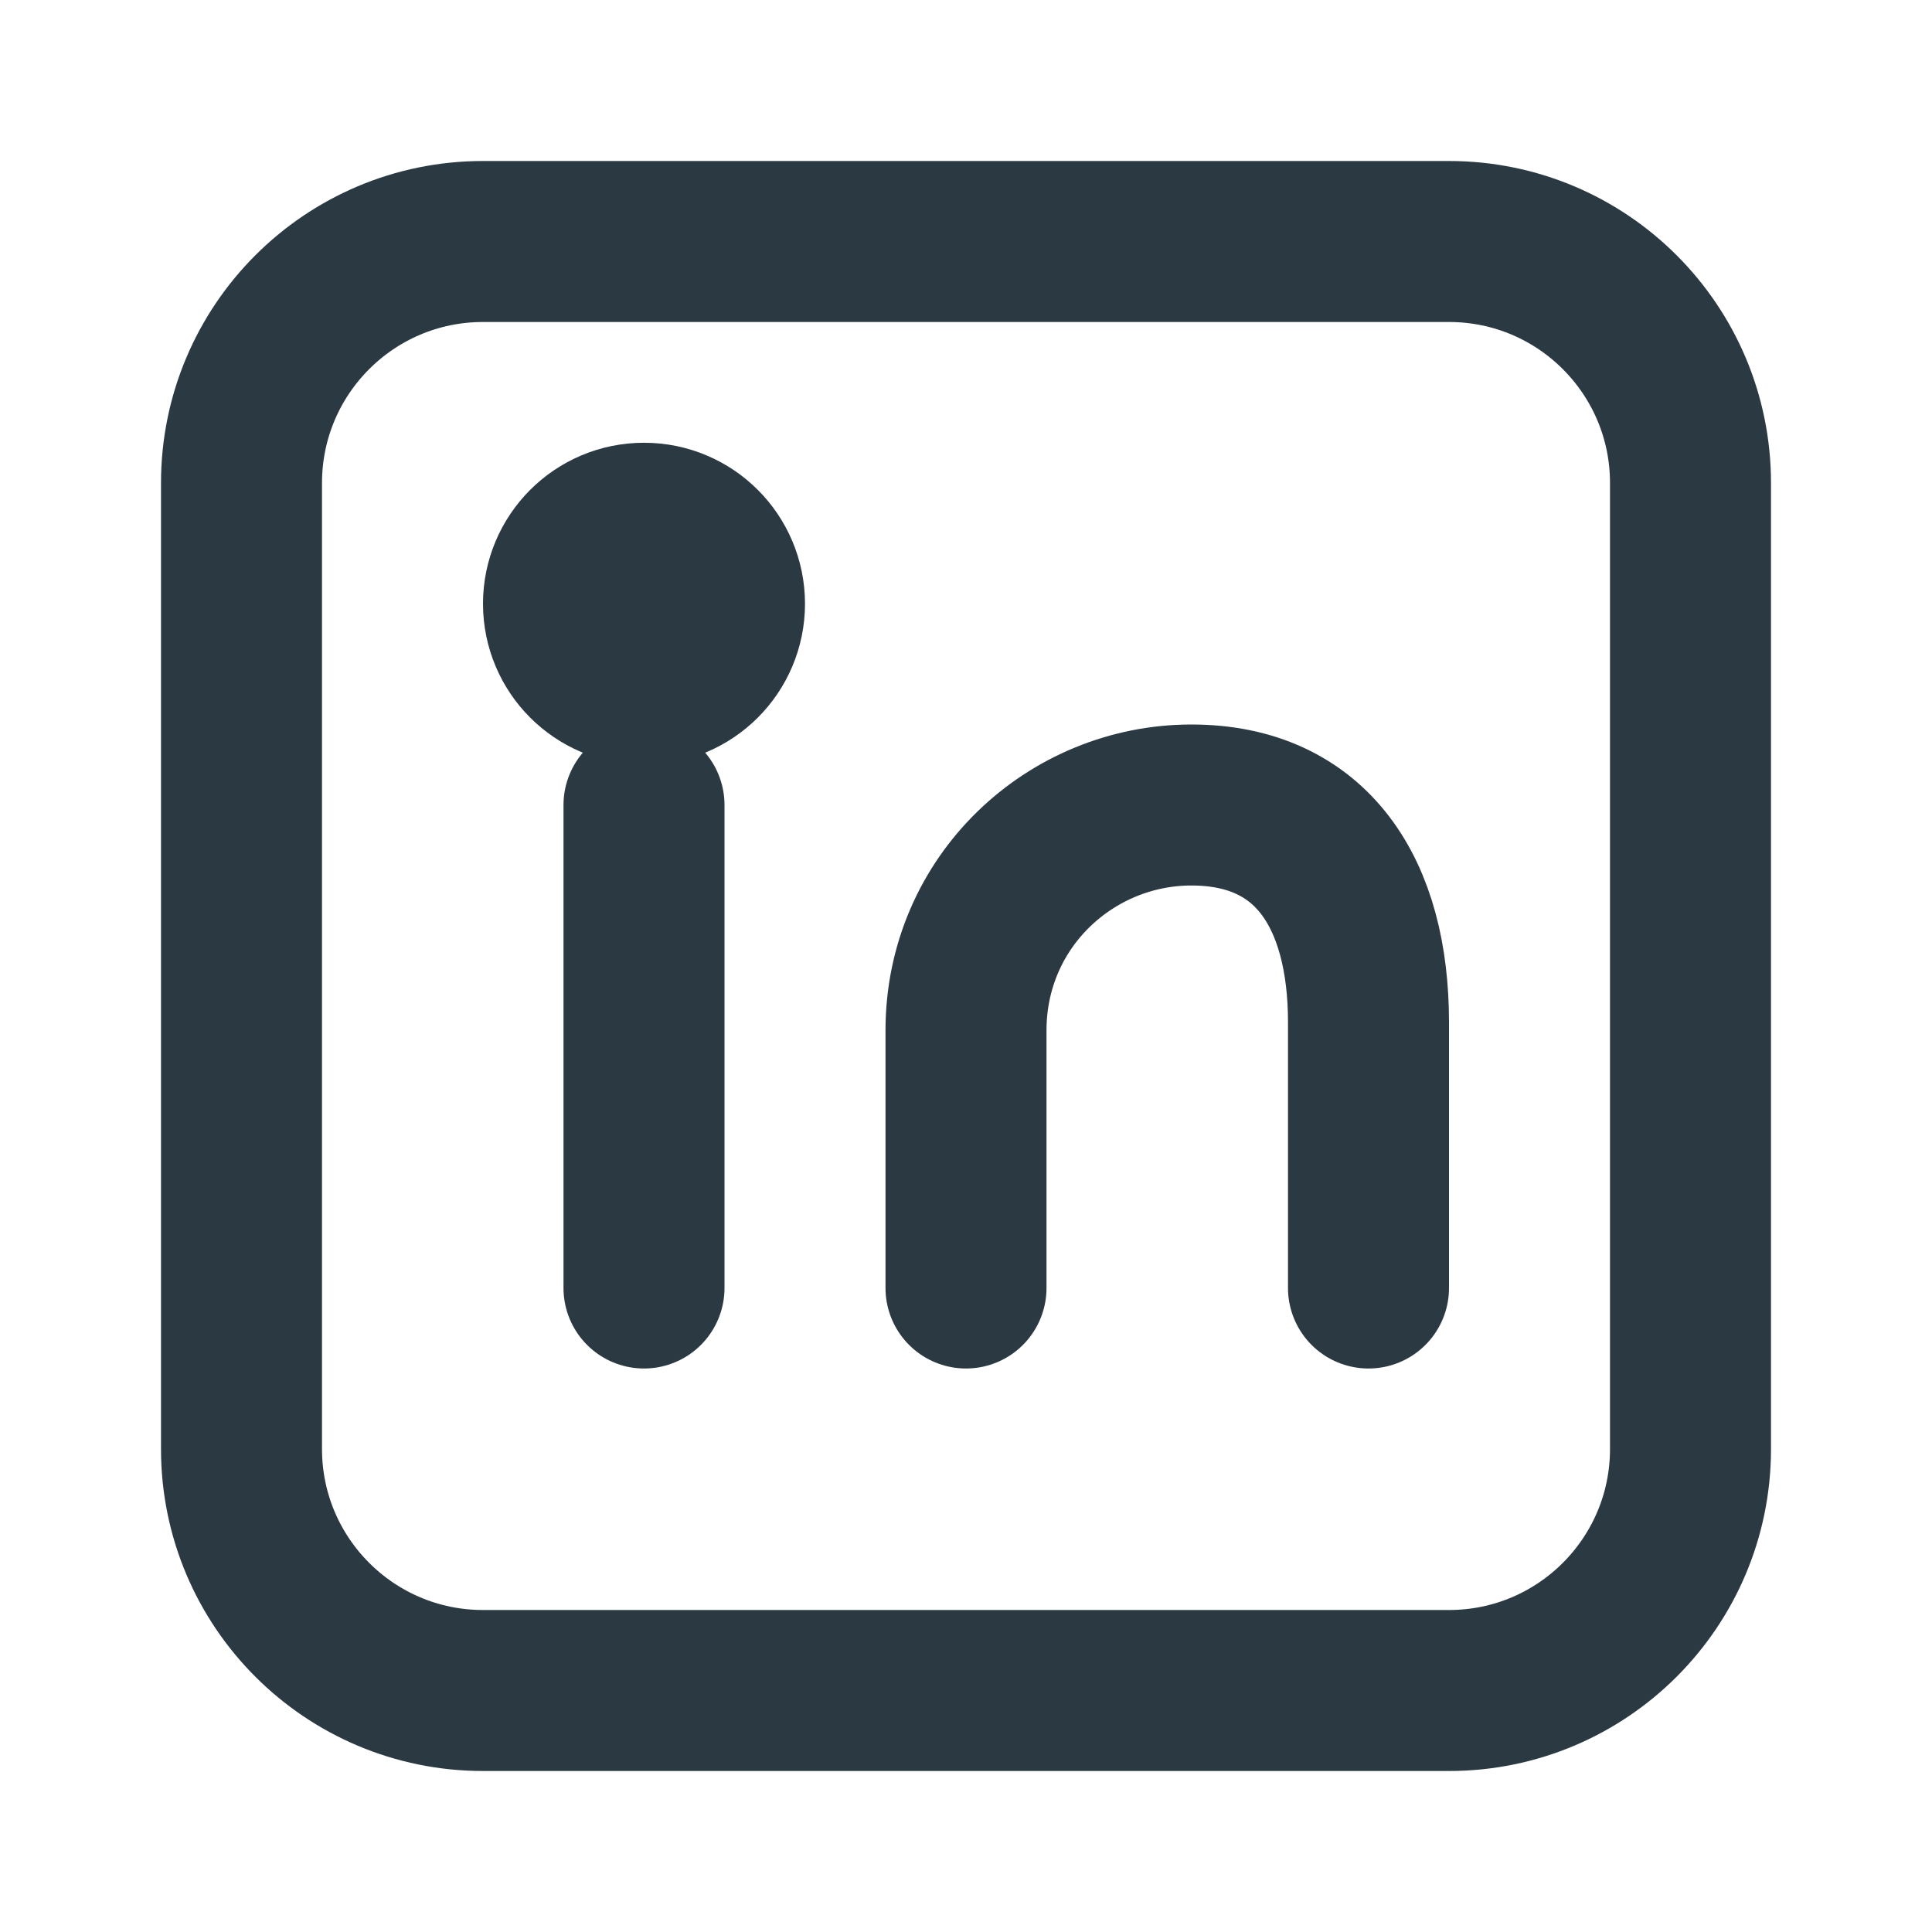
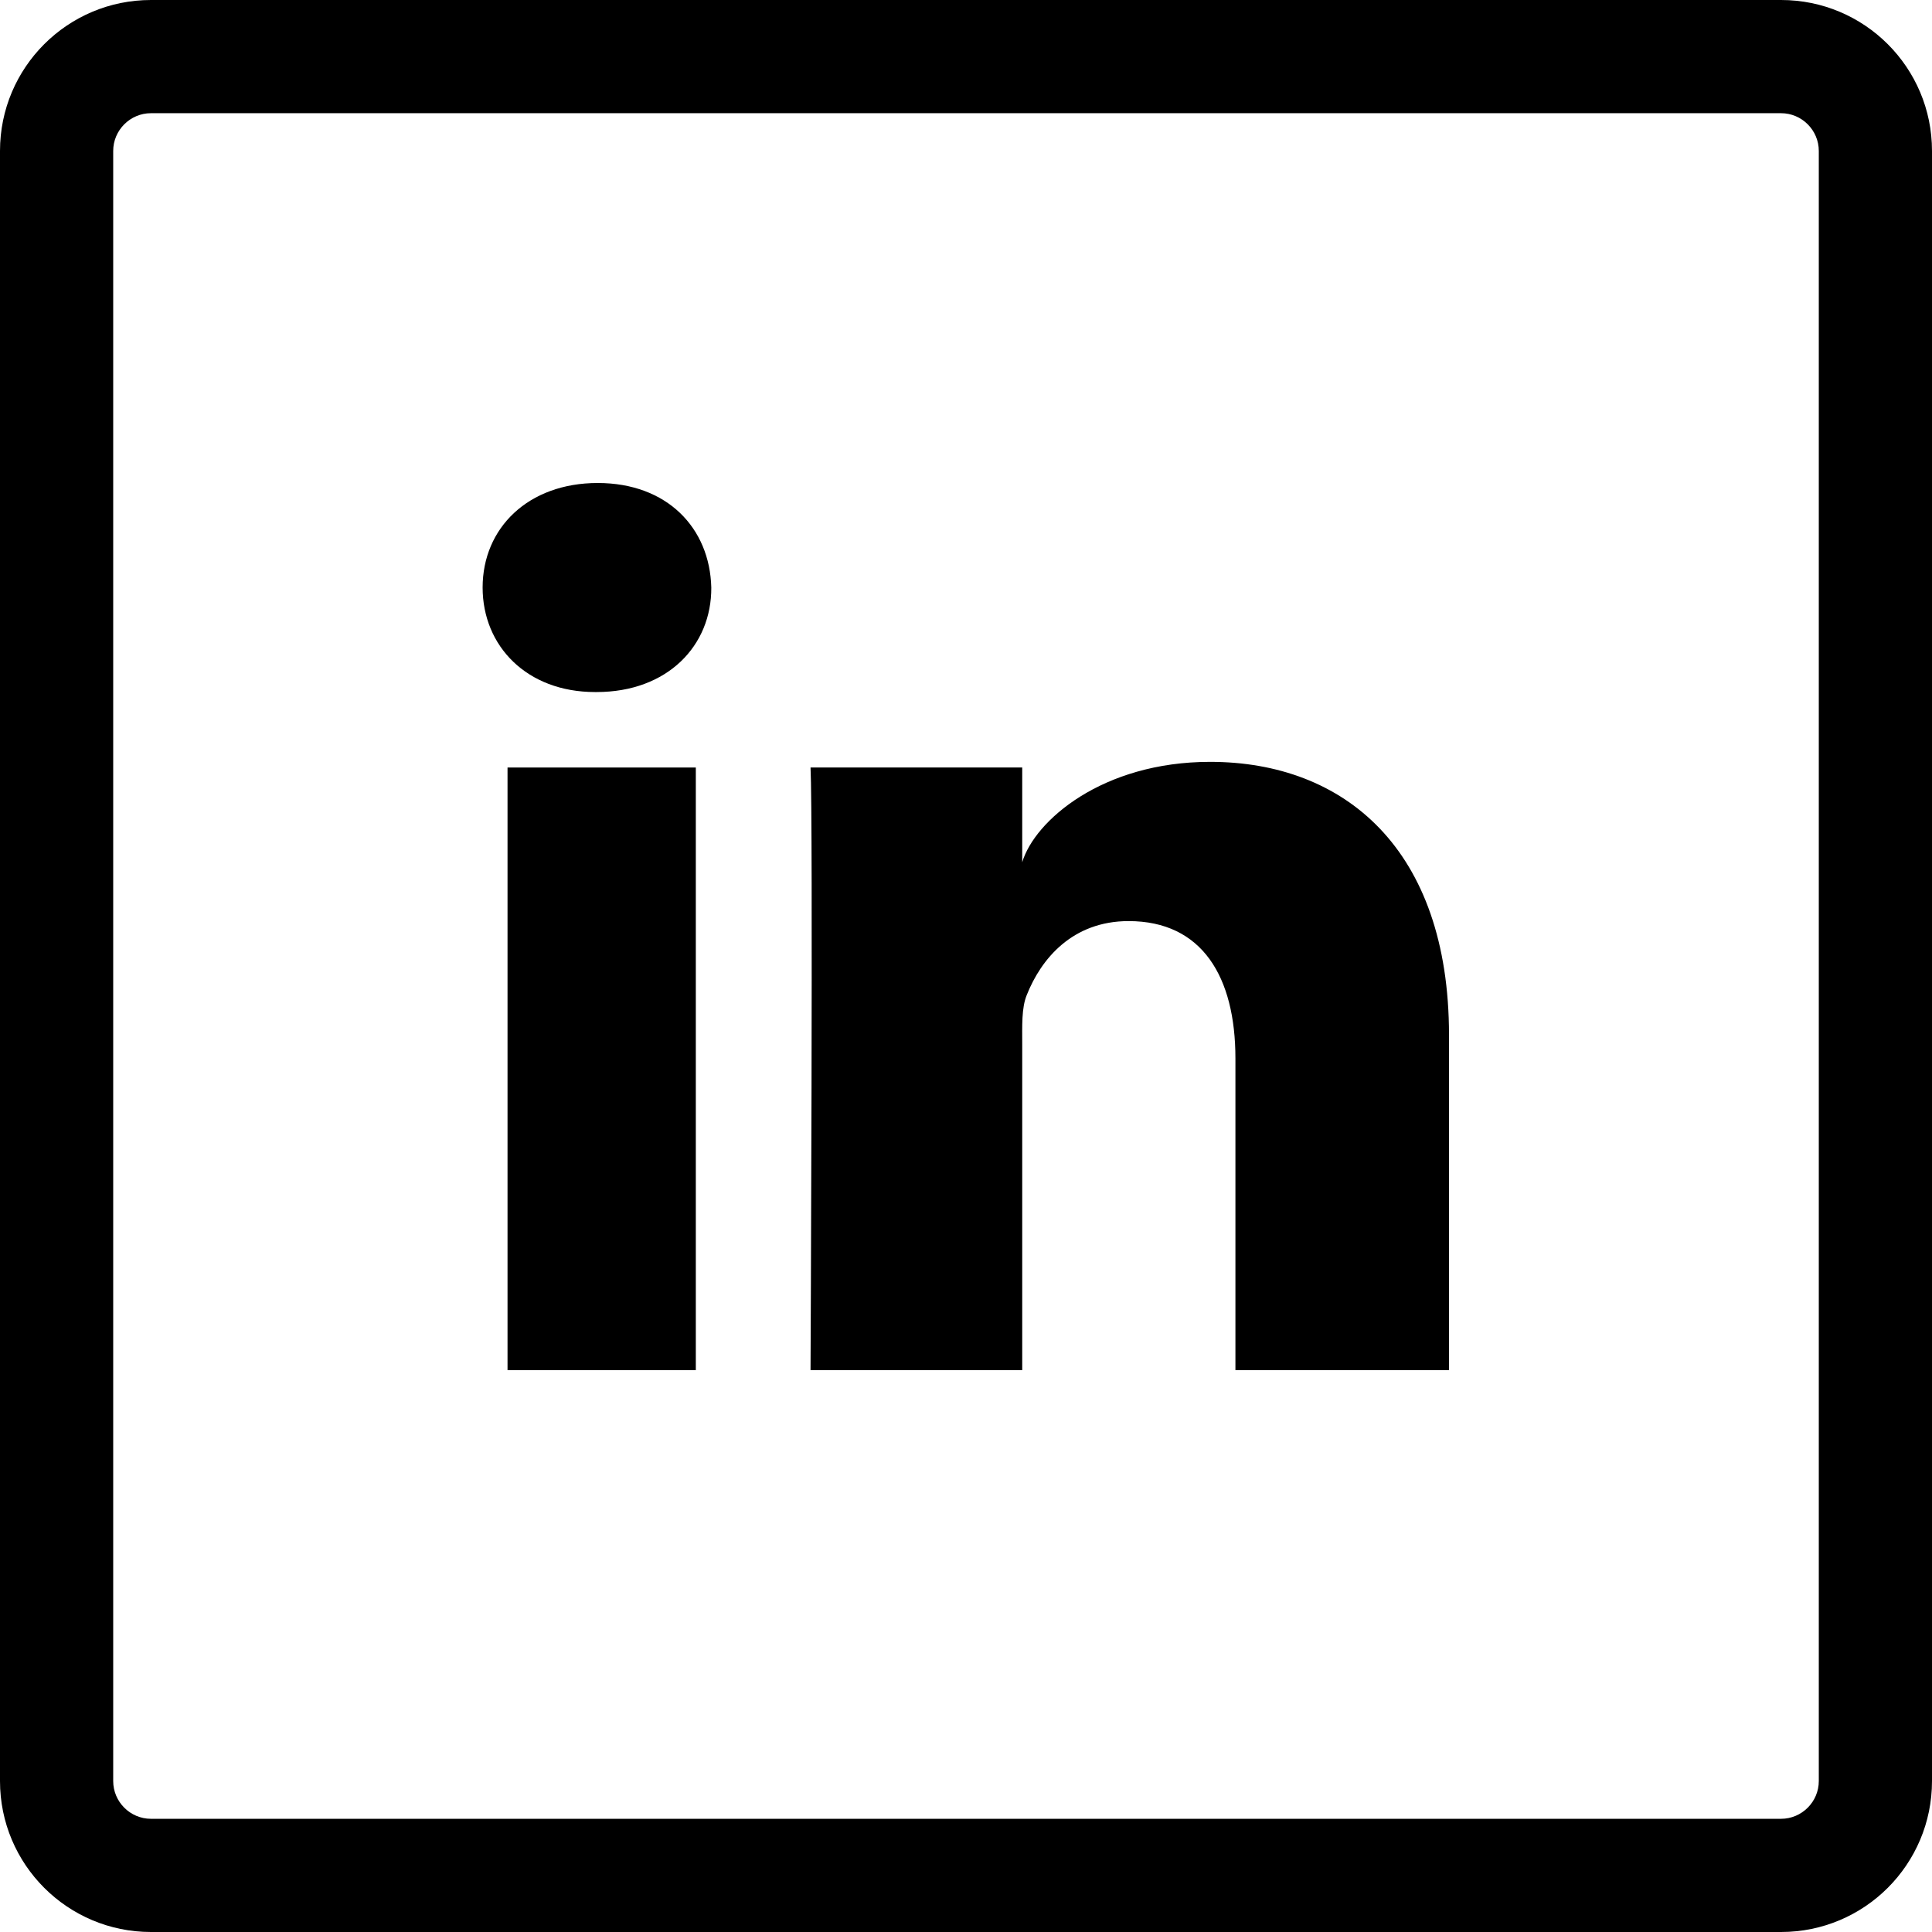
- <svg xmlns="http://www.w3.org/2000/svg" width="24" height="24" viewBox="0 0 24 24" fill="none" stroke="#2b3a42" stroke-width="2" stroke-linecap="round" stroke-linejoin="round">
-   <rect x="3" y="3" width="18" height="18" rx="3" ry="3" />
-   <line x1="8" y1="10" x2="8" y2="16" />
-   <circle cx="8" cy="7.5" r="1" />
-   <path d="M12 16v-3.2c0-1.6 1.3-2.8 2.8-2.8s2.2 1.1 2.2 2.7V16" />
+ <svg xmlns="http://www.w3.org/2000/svg" fill="#000000" version="1.1" id="Layer_1" viewBox="-143 145 512 512" xml:space="preserve">
+   <g>
+     <path d="M329,145h-432c-22.1,0-40,17.9-40,40v432c0,22.1,17.9,40,40,40h432c22.1,0,40-17.9,40-40V185C369,162.9,351.1,145,329,145z    M339,617c0,5.5-4.5,10-10,10h-432c-5.5,0-10-4.5-10-10V185c0-5.5,4.5-10,10-10h432c5.5,0,10,4.5,10,10V617z" />
+     <rect x="-8.5" y="348.4" width="49.9" height="159.7" />
+     <path d="M177.7,346.9c-28.6,0-46.5,15.6-49.8,26.6v-25.1H71.8c0.7,13.3,0,159.7,0,159.7h56.1v-86.3c0-4.9-0.2-9.7,1.2-13.1   c3.8-9.6,12.1-19.6,27-19.6c19.5,0,28.3,14.8,28.3,36.4v82.6H241v-88.8C241,369.9,213.2,346.9,177.7,346.9z" />
+     <path d="M15.4,273c-18.4,0-30.5,11.9-30.5,27.7c0,15.5,11.7,27.7,29.8,27.7h0.4c18.8,0,30.5-12.3,30.4-27.7   C45.1,284.9,33.8,273,15.4,273z" />
+   </g>
</svg>
